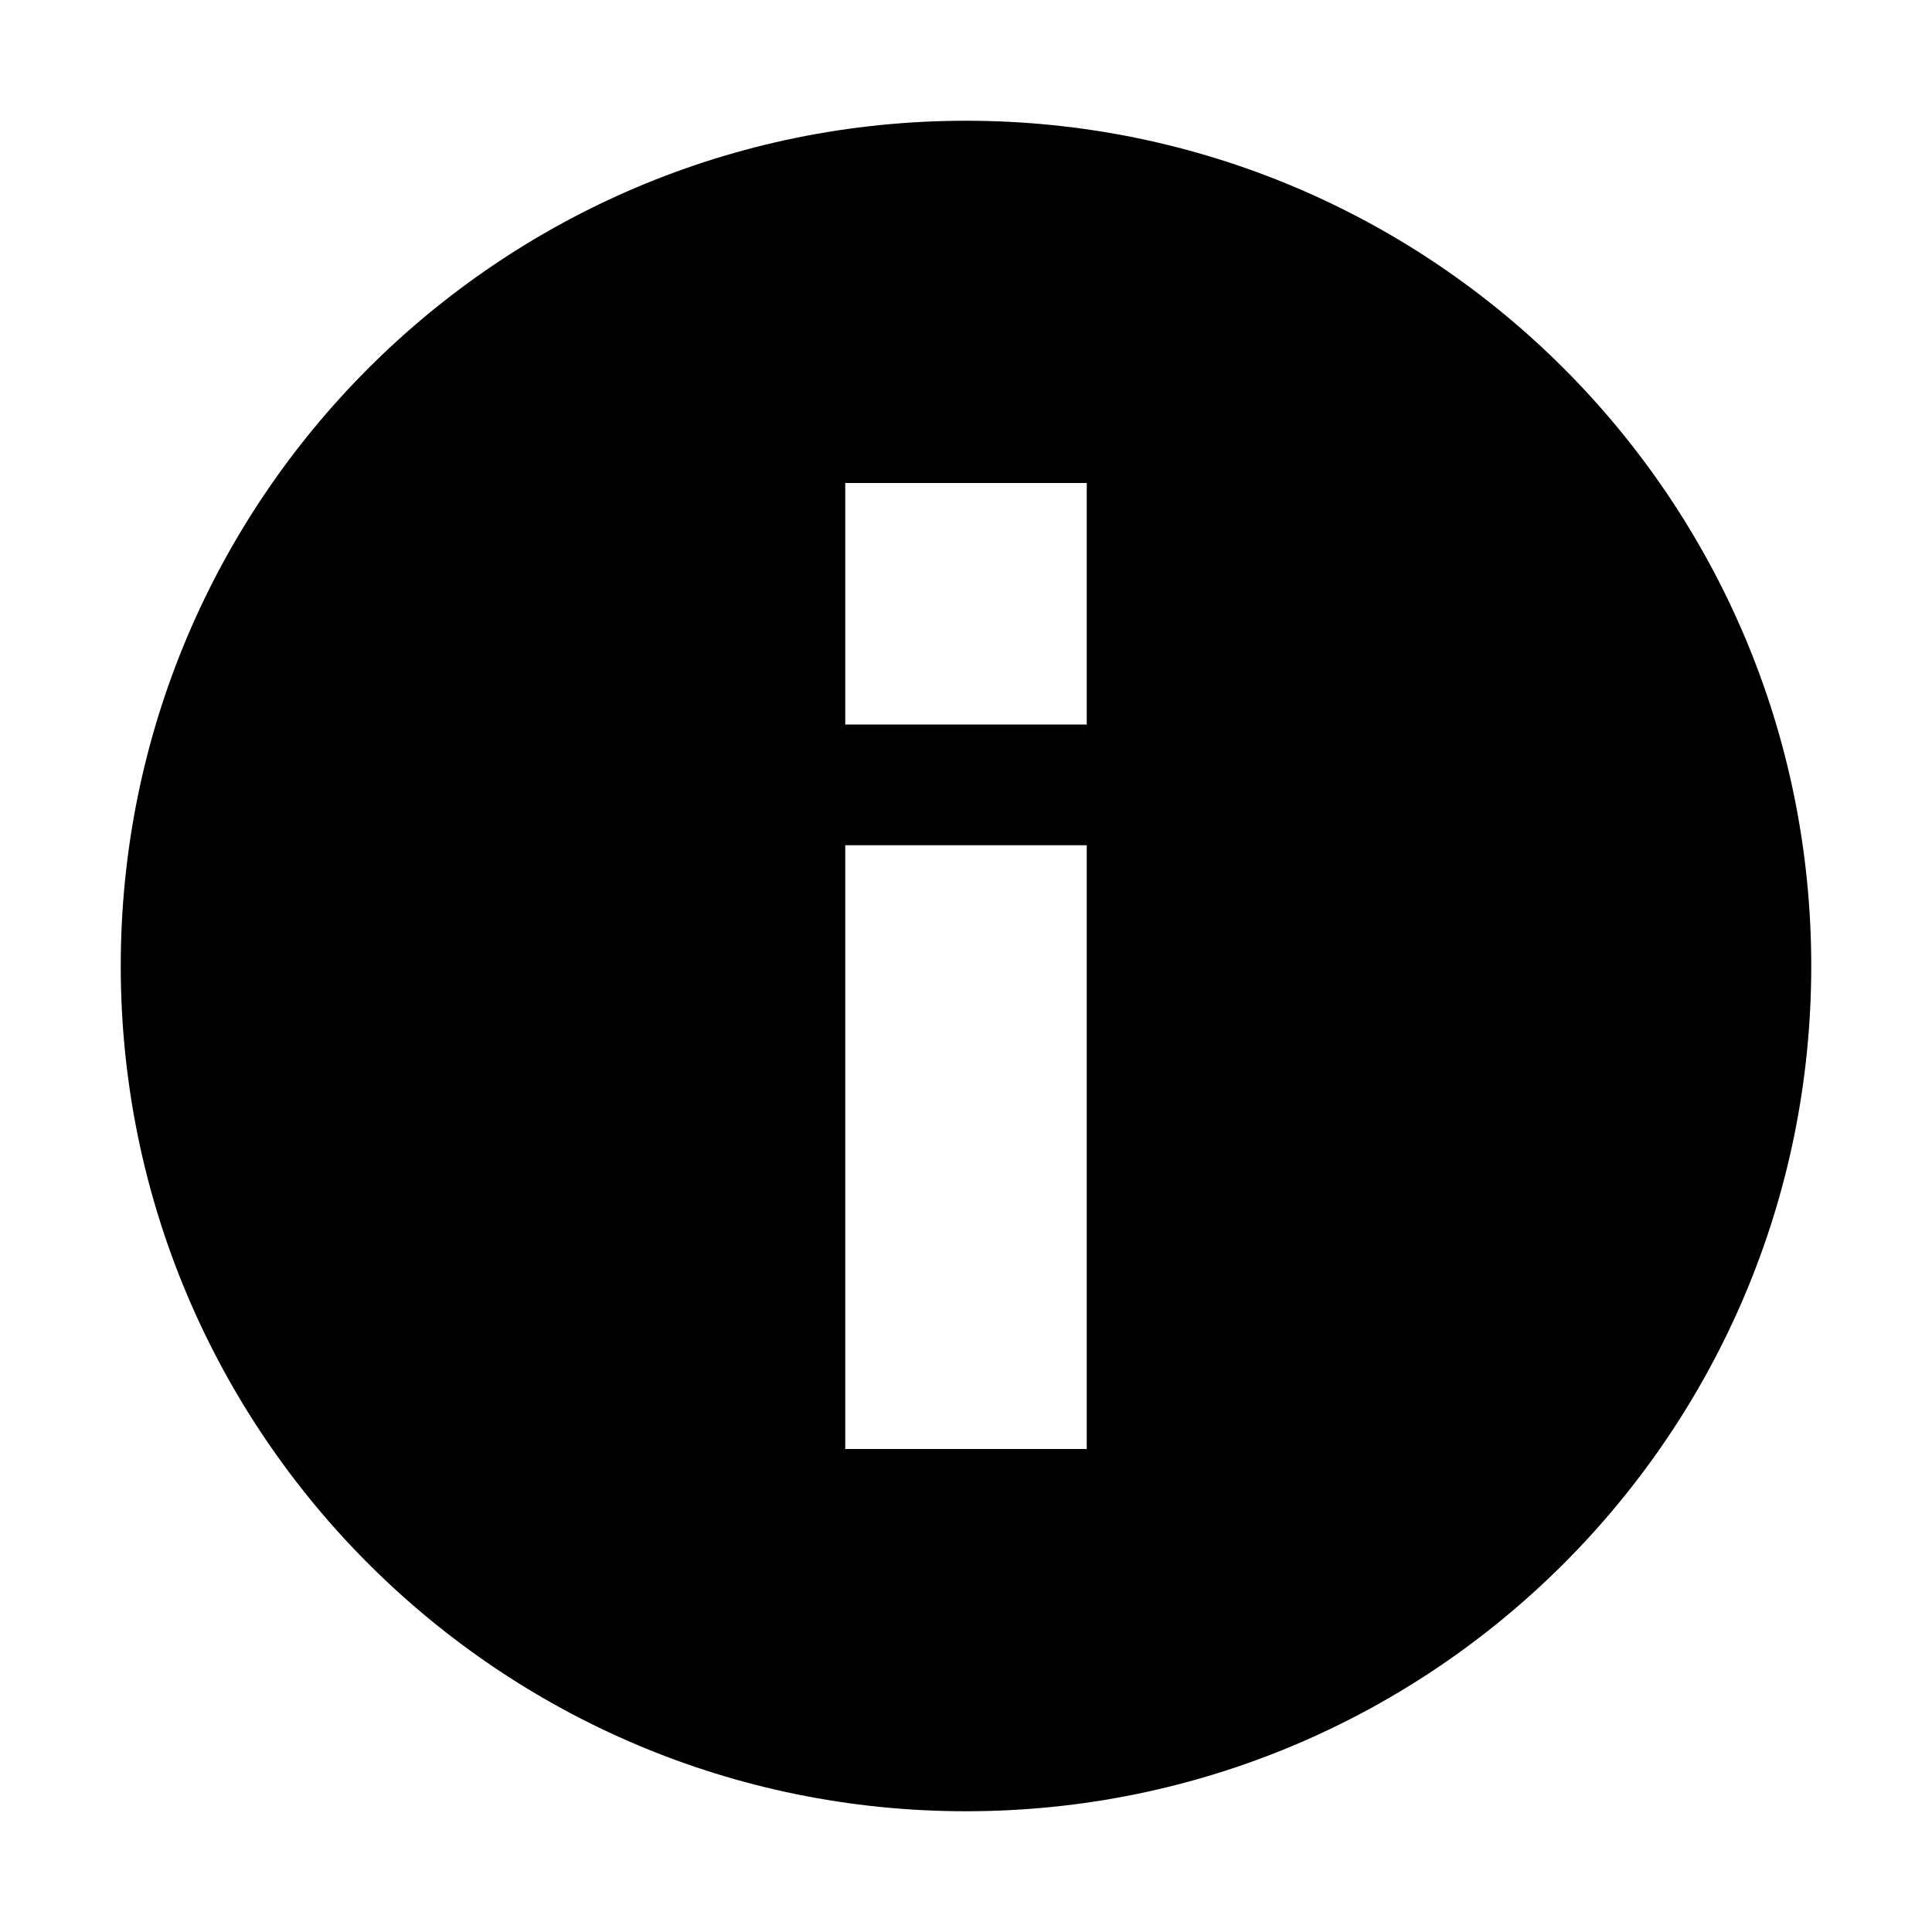
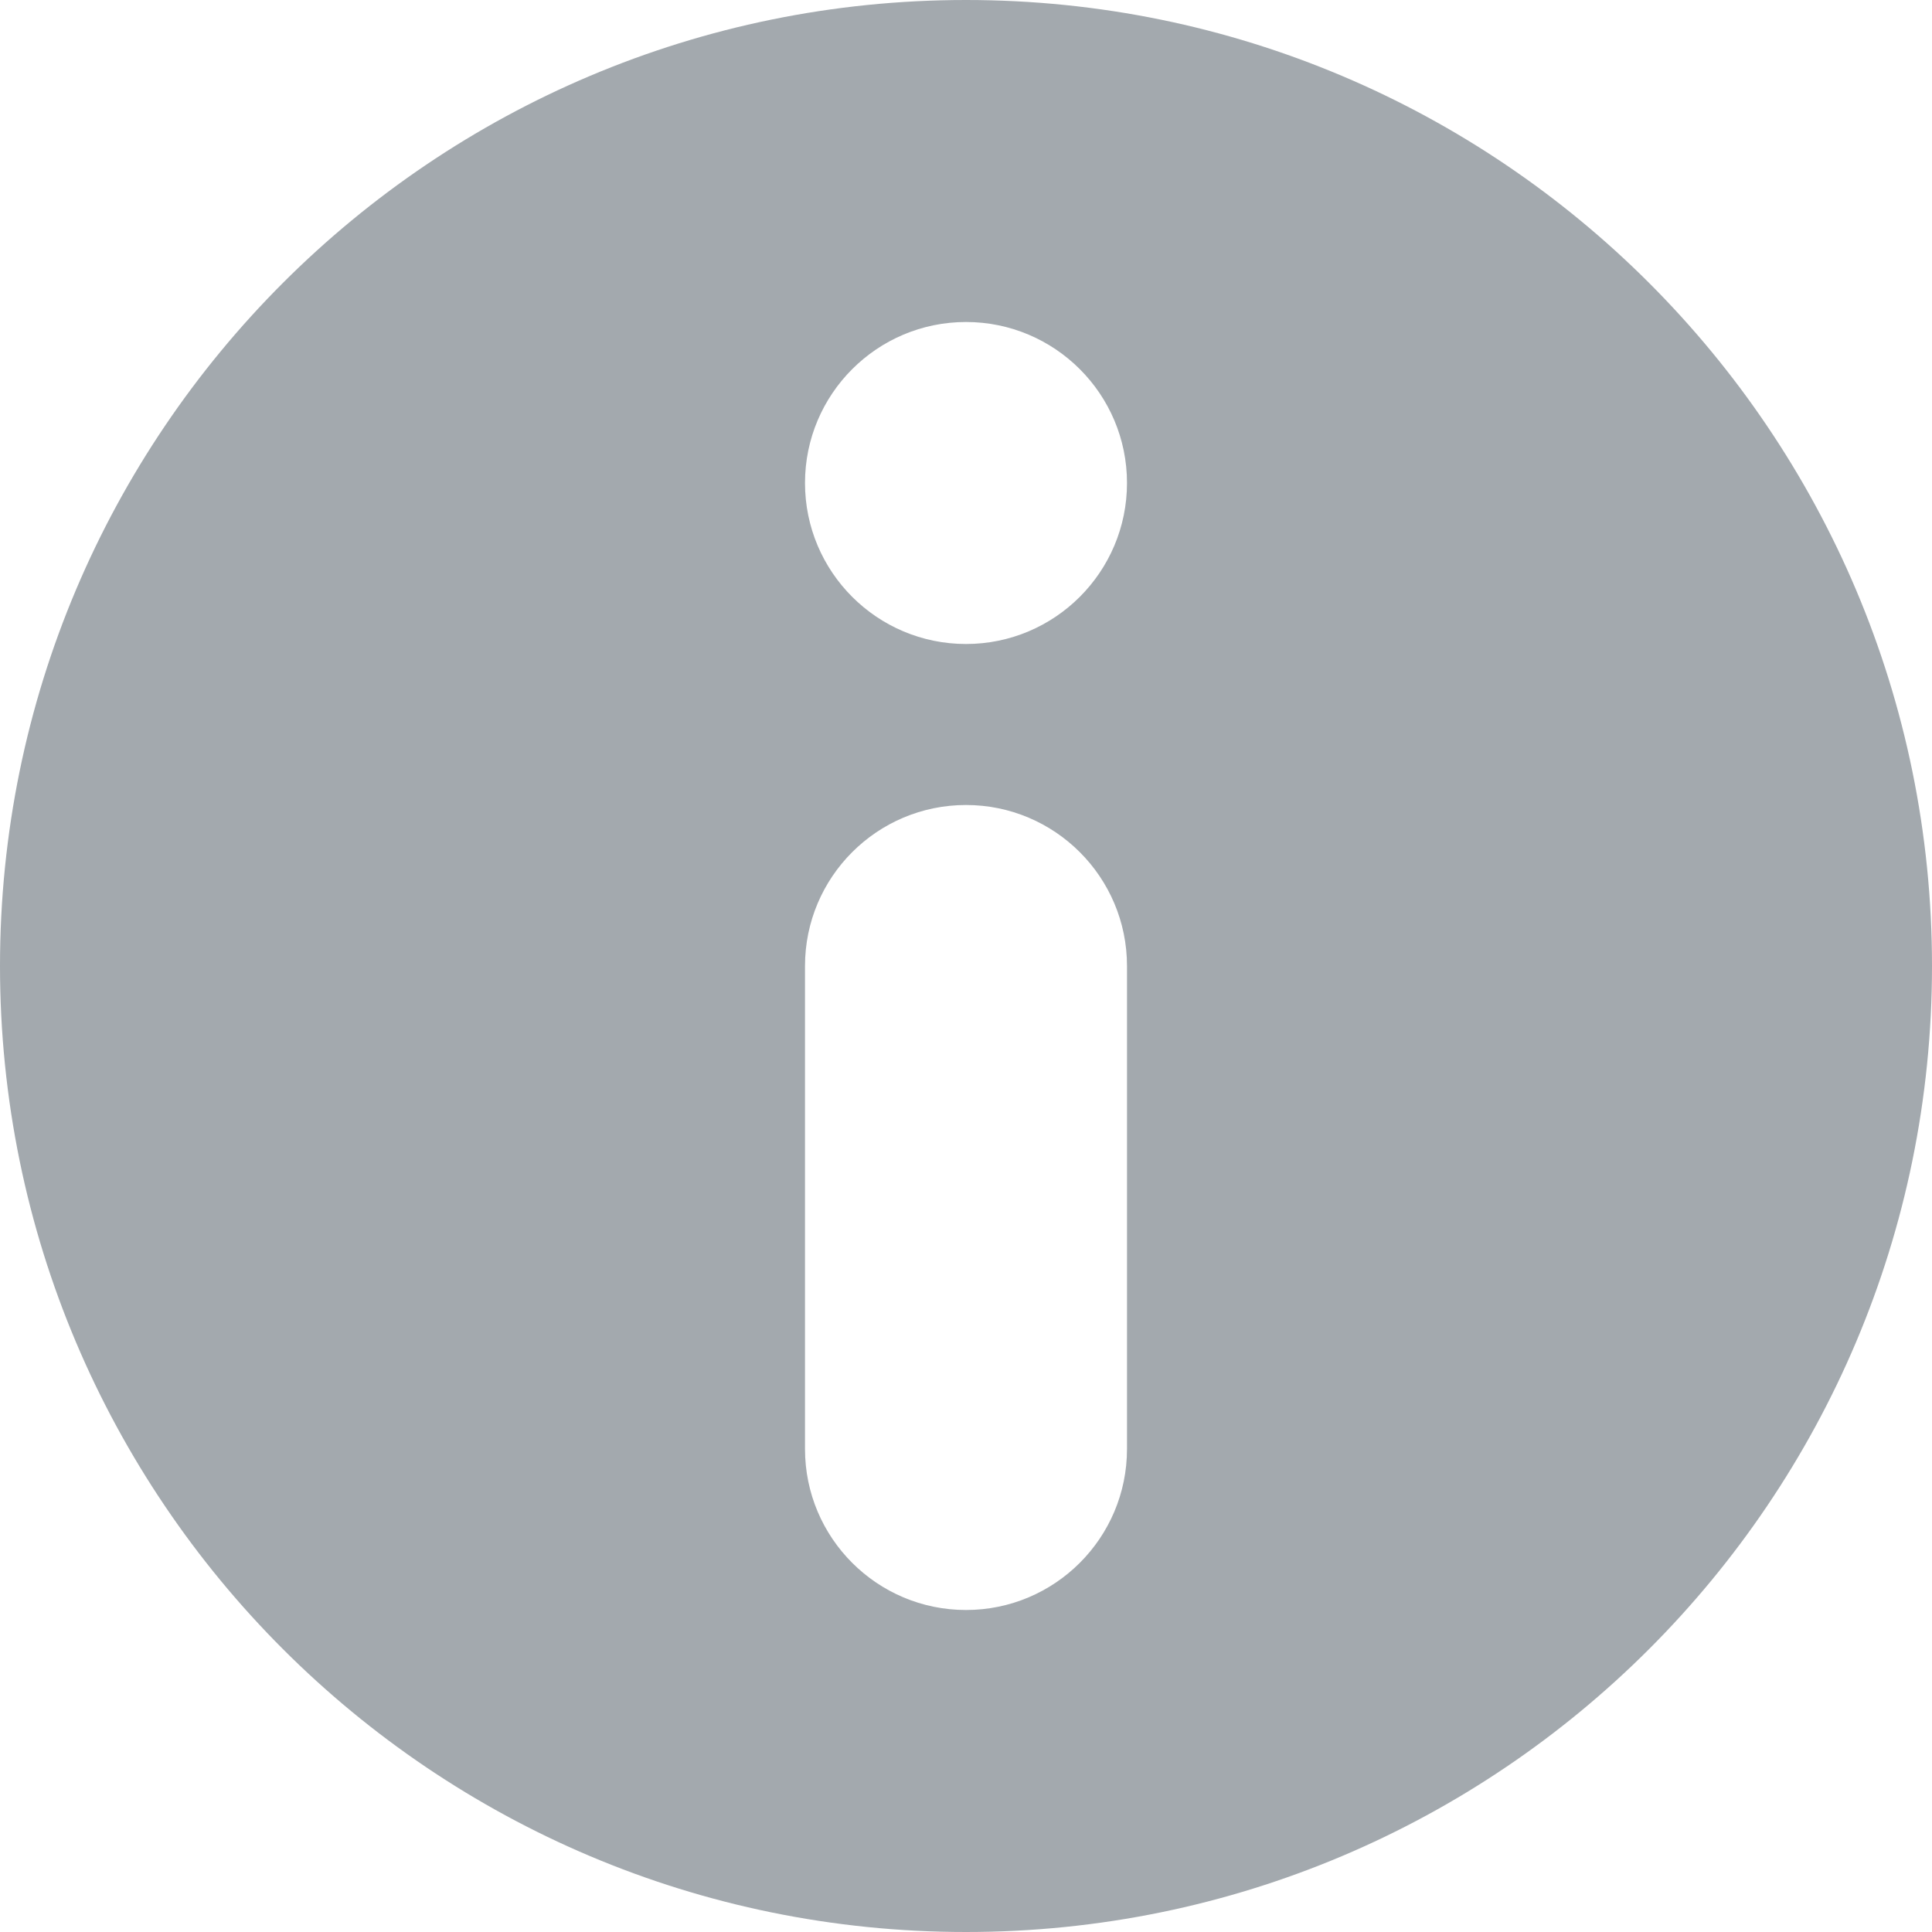
- <svg xmlns="http://www.w3.org/2000/svg" width="16" height="16" viewBox="0 0 16 16" fill="none">
-   <path fill-rule="evenodd" clip-rule="evenodd" d="M8 15C11.866 15 15 11.866 15 8C15 4.134 11.866 1 8 1C4.134 1 1 4.134 1 8C1 11.866 4.134 15 8 15ZM7 6V4H9V6H7ZM7 12V7H9V12H7Z" fill="black" />
+ <svg xmlns="http://www.w3.org/2000/svg" width="12" height="12" viewBox="0 0 12 12" fill="none">
+   <path fill-rule="evenodd" clip-rule="evenodd" d="M6 12C9.314 12 12 9.314 12 6C12 2.686 9.314 0 6 0C2.686 0 0 2.686 0 6C0 9.314 2.686 12 6 12ZM5 6C5 5.448 5.448 5 6 5C6.552 5 7 5.448 7 6V9C7 9.552 6.552 10 6 10C5.448 10 5 9.552 5 9V6ZM6 2C5.448 2 5 2.448 5 3C5 3.552 5.448 4 6 4C6.552 4 7 3.552 7 3C7 2.448 6.552 2 6 2Z" fill="#A3A9AE" />
</svg>
